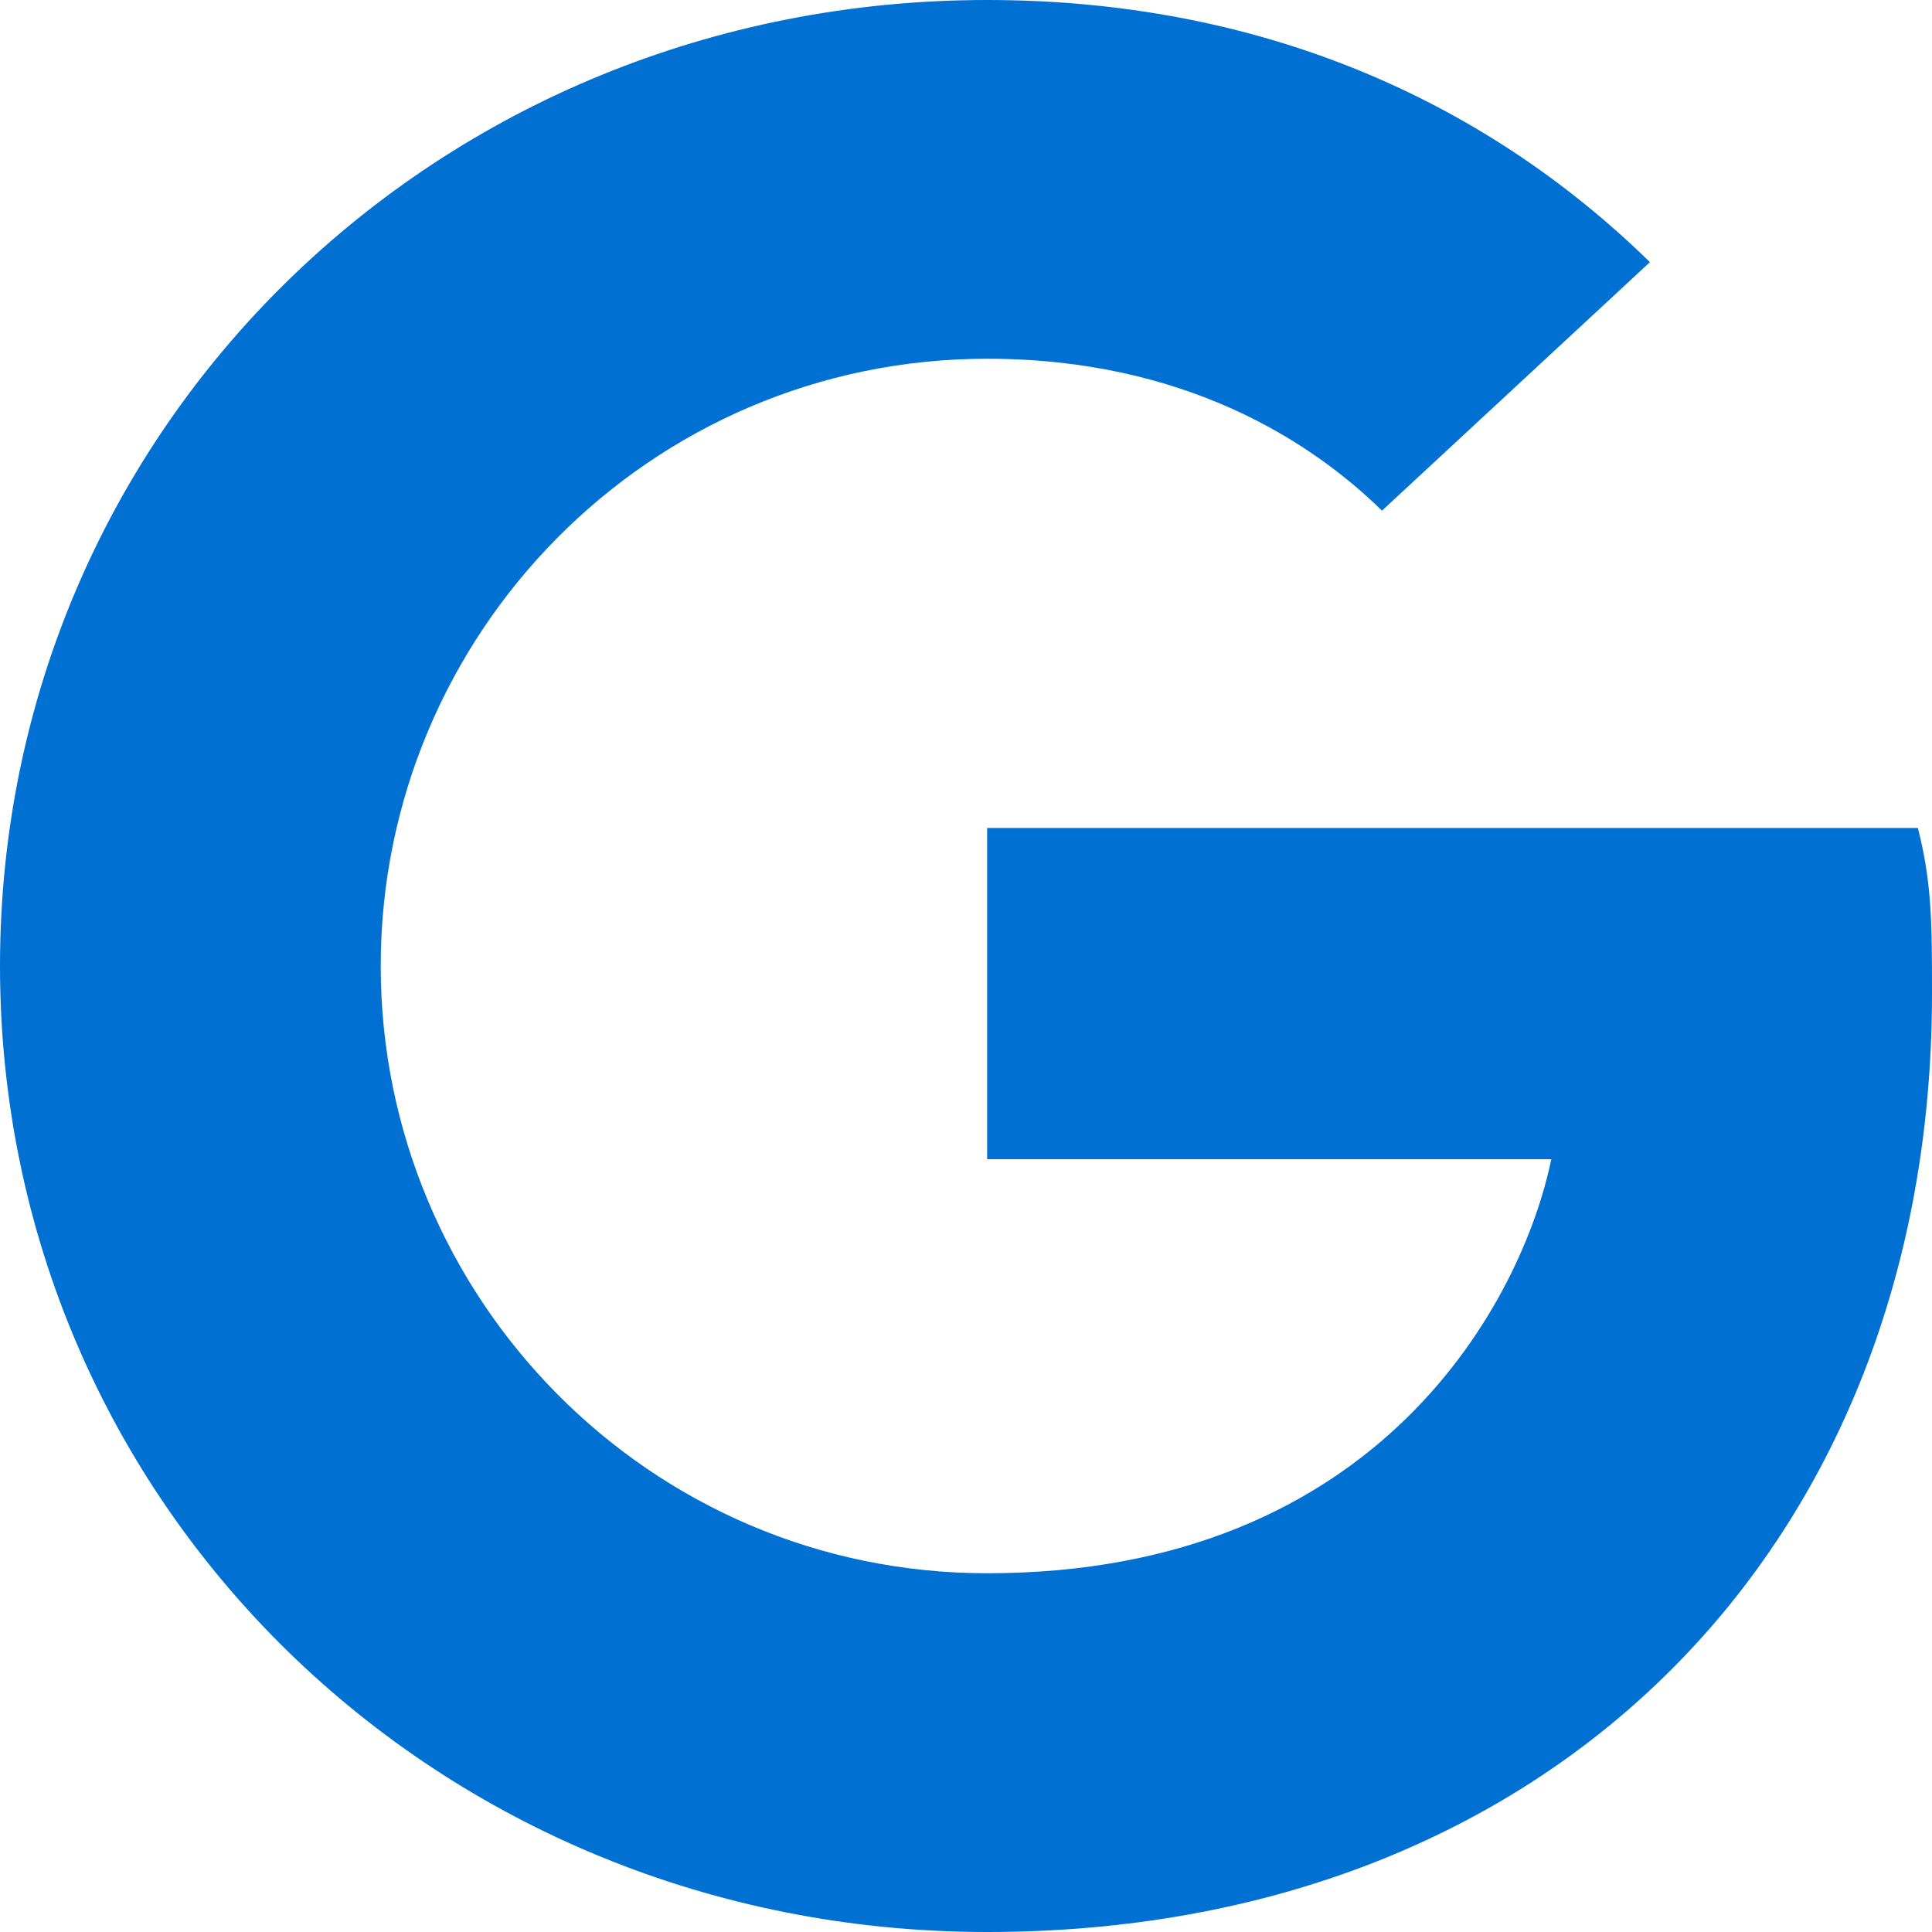
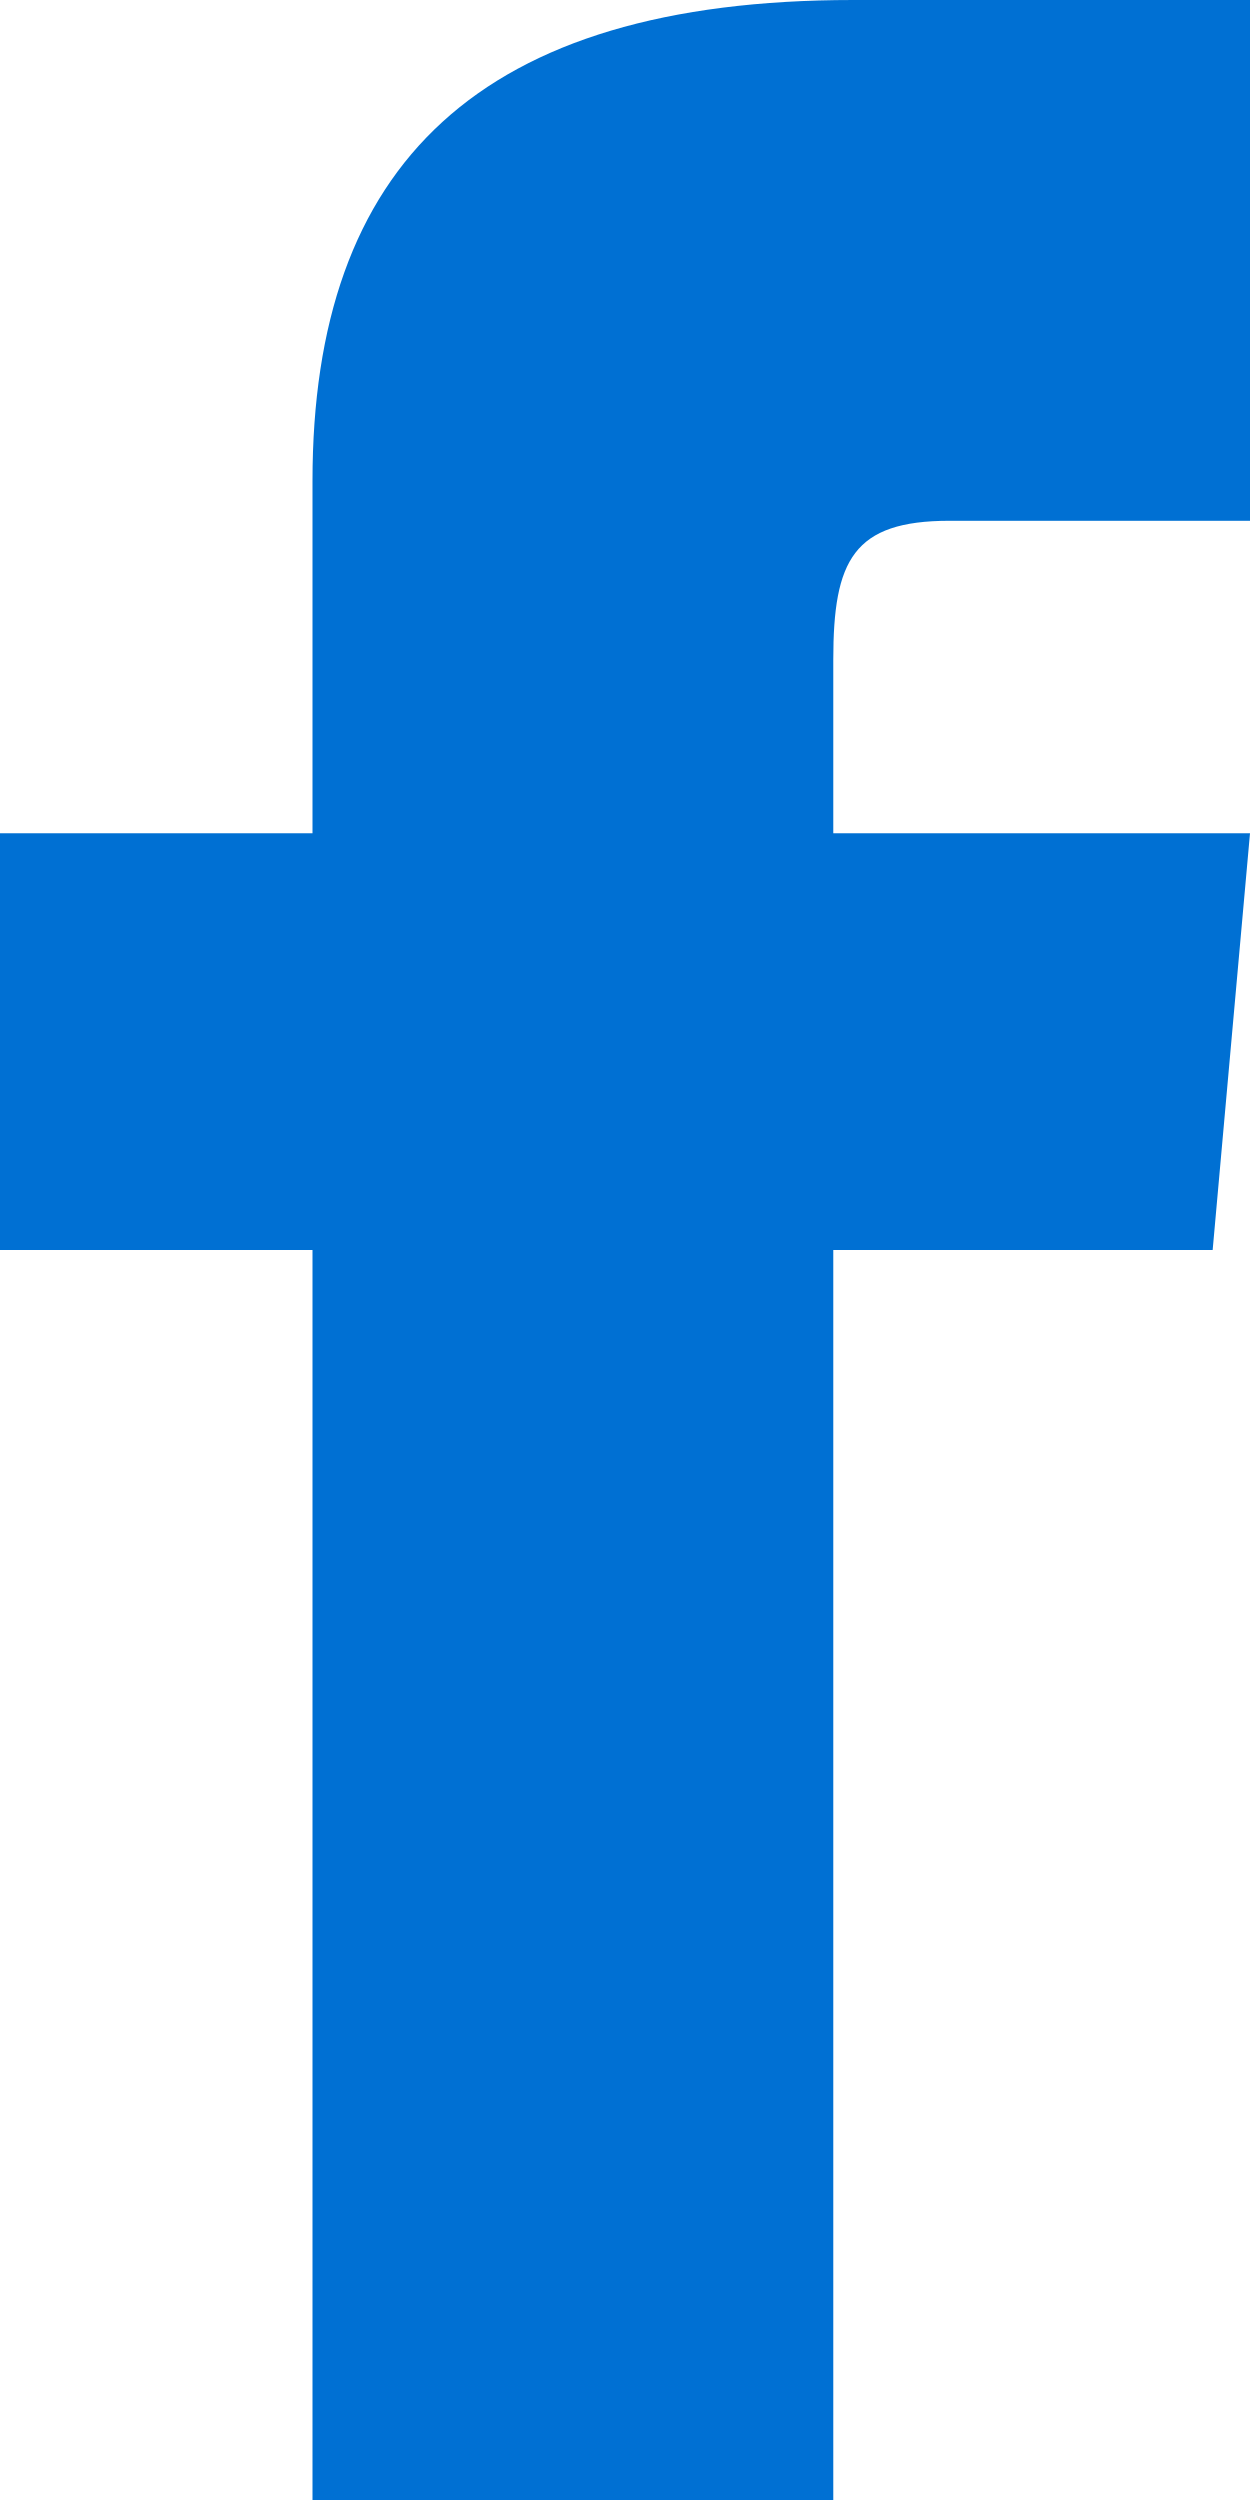
- <svg xmlns="http://www.w3.org/2000/svg" width="16px" height="16px" viewBox="0 0 16 16" version="1.1">
+ <svg xmlns="http://www.w3.org/2000/svg" width="8px" height="16px" viewBox="0 0 8 16" version="1.1">
  <defs />
  <g id="Desktop-design" stroke="none" stroke-width="1" fill="none" fill-rule="evenodd">
-     <g id="Log-in" transform="translate(-635, -666)" fill="#0070D3">
-       <g id="Group-57" transform="translate(0, 1)">
-         <g id="Group-39" transform="translate(540, 155)">
-           <g id="Group-37" transform="translate(70, 496)">
-             <g id="Group">
-               <g id="Group-38-Copy" transform="translate(25, 14)">
-                 <g id="Group-41">
-                   <path d="M8.175,6.857 L8.175,9.6 L12.847,9.6 C12.613,10.743 11.445,13.029 8.175,13.029 C5.372,13.029 3.153,10.743 3.153,8 C3.153,5.257 5.372,2.971 8.175,2.971 C9.81,2.971 10.861,3.657 11.445,4.229 L13.664,2.171 C12.263,0.8 10.394,0 8.175,0 C3.62,0 0,3.543 0,8 C0,12.457 3.62,16 8.175,16 C12.847,16 16,12.8 16,8.229 C16,7.657 16,7.314 15.883,6.857 L8.175,6.857 L8.175,6.857 Z" id="Shape" />
-                 </g>
-               </g>
-             </g>
-           </g>
-         </g>
+     <g id="Log-in" transform="translate(-892, -666)" fill="#0070D3">
+       <g id="iconmonstr-facebook-1" transform="translate(892, 666)">
+         <path d="M2,5.333 L0,5.333 L0,8 L2,8 L2,16 L5.333,16 L5.333,8 L7.761,8 L8,5.333 L5.333,5.333 L5.333,4.222 C5.333,3.585 5.461,3.333 6.077,3.333 L8,3.333 L8,0 L5.461,0 C3.064,0 2,1.055 2,3.077 L2,5.333 L2,5.333 Z" id="Shape" />
      </g>
    </g>
  </g>
</svg>
